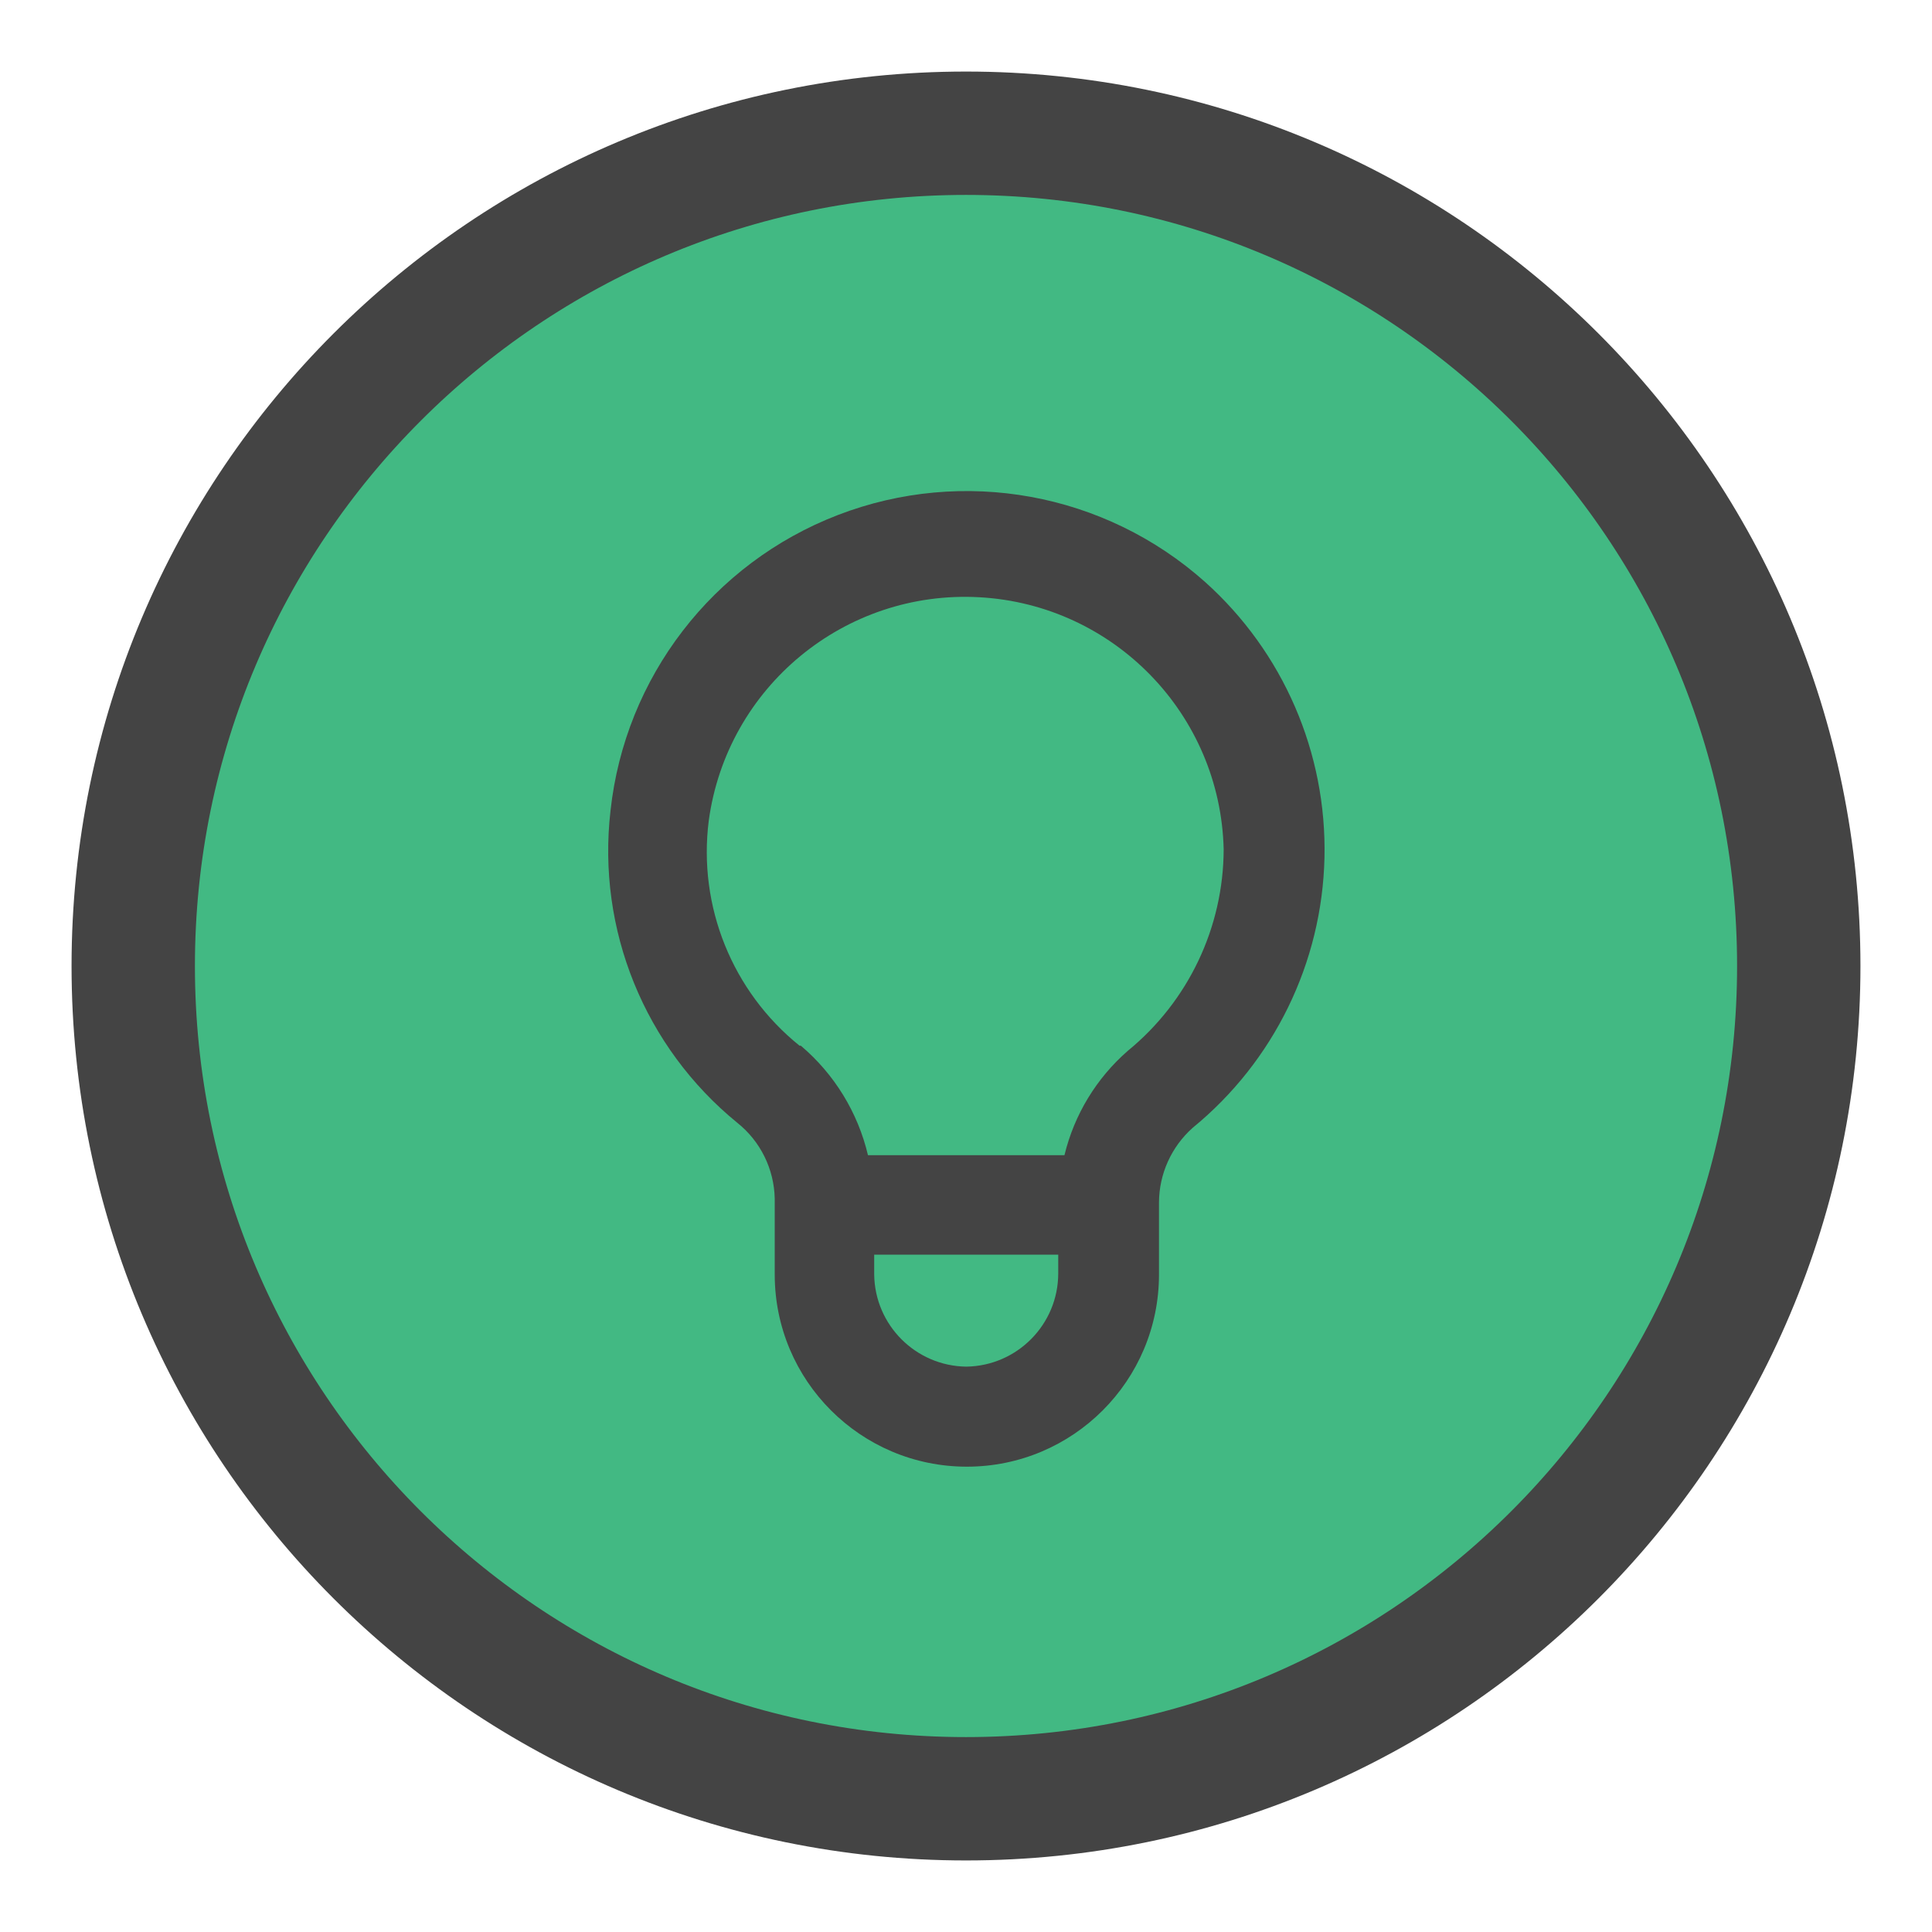
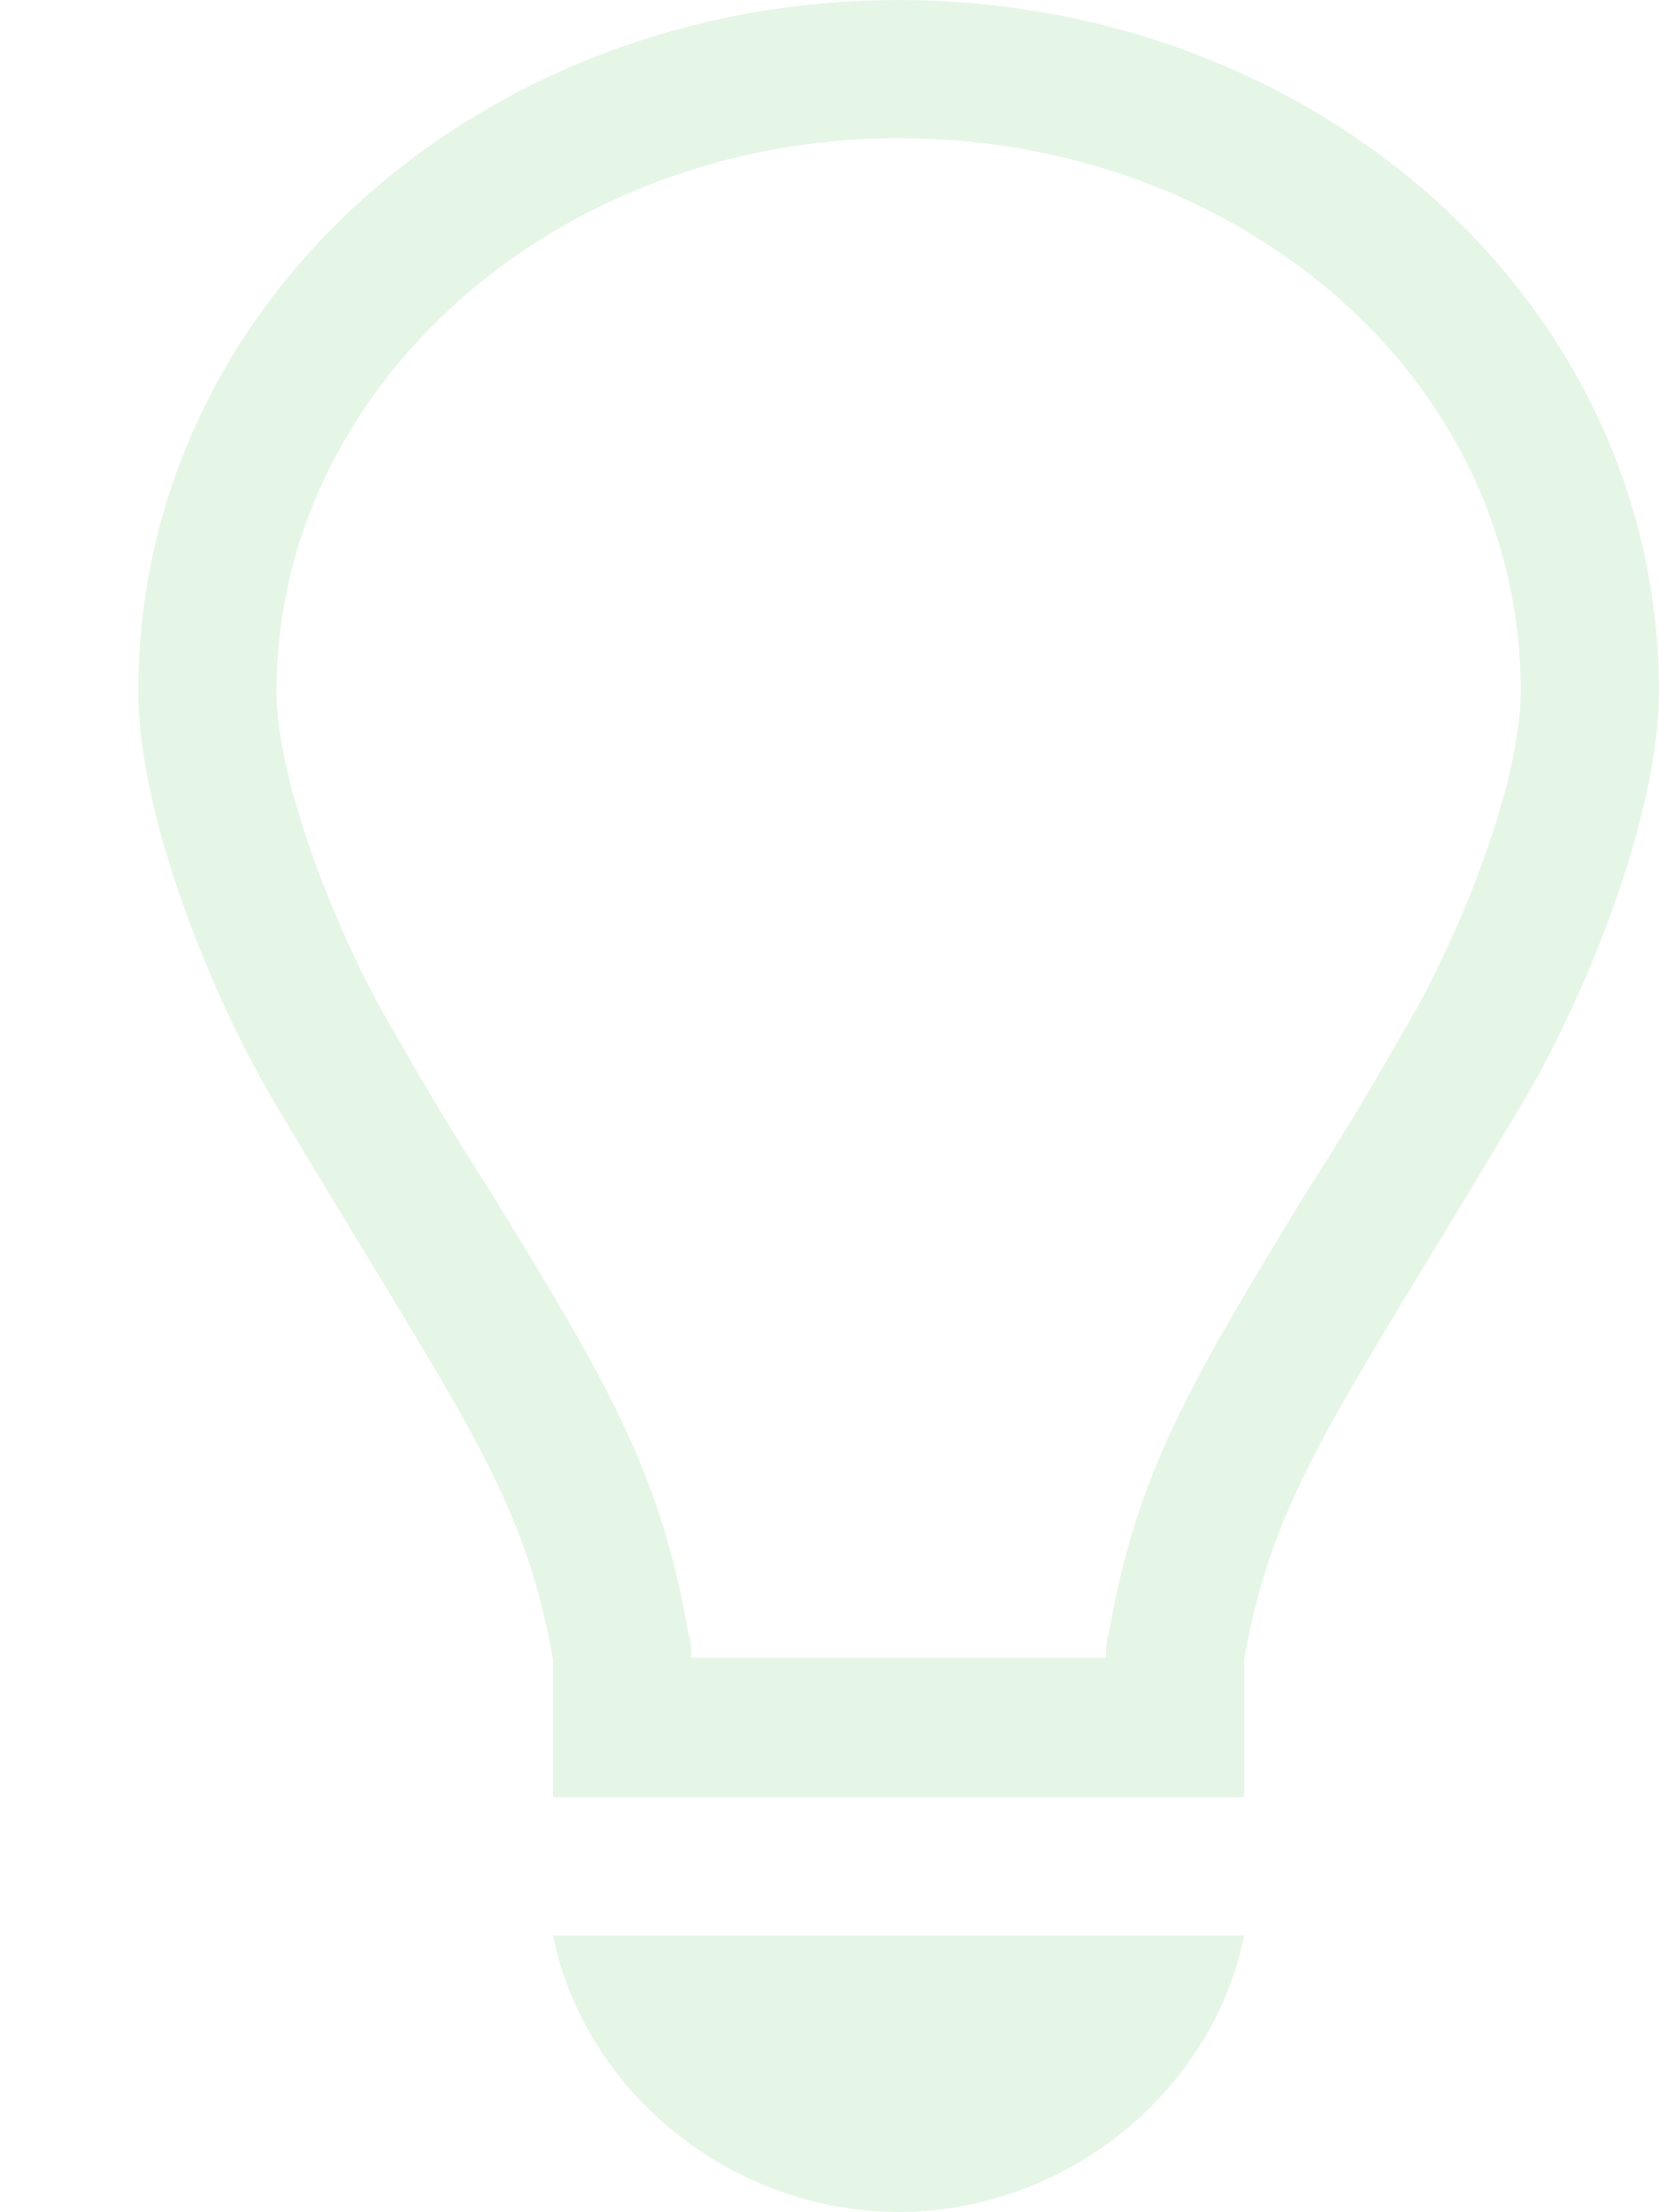
- <svg xmlns="http://www.w3.org/2000/svg" width="25" height="25" viewBox="0 0 27 27">
-   <g transform="translate(1.862 1.862)" fill="none">
-     <circle stroke="#444" stroke-width="1.724" fill="#42B983" cx="11.638" cy="11.638" r="11.638" />
-     <path d="M14.978 6.27A5.006 5.006 0 0 0 6.67 9.468a4.901 4.901 0 0 0 1.773 4.362c.323.258.514.647.522 1.06v1.06a2.685 2.685 0 0 0 5.37 0v-1.008c.002-.398.173-.777.47-1.042a5.023 5.023 0 0 0 .173-7.63zm-3.337 10.967a1.304 1.304 0 0 1-1.286-1.287v-.278h2.572v.261c0 .713-.573 1.294-1.286 1.304zm2.26-4.415a2.81 2.81 0 0 0-.887 1.46h-2.746a2.868 2.868 0 0 0-.938-1.53h-.018a3.476 3.476 0 0 1-1.269-3.145 3.615 3.615 0 0 1 7.196.4 3.65 3.65 0 0 1-1.338 2.815z" fill="#444" />
-   </g>
+ <svg xmlns="http://www.w3.org/2000/svg" viewBox="0 0 12 16">
+   <path fill="#e6f6e6" fill-rule="evenodd" d="M6.5 0C3.48 0 1 2.19 1 5c0 .92.55 2.25 1 3 1.34 2.25 1.78 2.78 2 4v1h5v-1c.22-1.22.66-1.75 2-4 .45-.75 1-2.08 1-3 0-2.81-2.48-5-5.5-5zm3.64 7.48c-.25.44-.47.8-.67 1.11-.86 1.41-1.25 2.06-1.45 3.23-.02.05-.02.11-.02.17H5c0-.06 0-.13-.02-.17-.2-1.17-.59-1.83-1.45-3.23-.2-.31-.42-.67-.67-1.11C2.44 6.78 2 5.65 2 5c0-2.2 2.02-4 4.5-4 1.22 0 2.36.42 3.22 1.19C10.55 2.94 11 3.94 11 5c0 .66-.44 1.78-.86 2.48zM4 14h5c-.23 1.14-1.3 2-2.5 2s-2.27-.86-2.5-2z" />
</svg>
